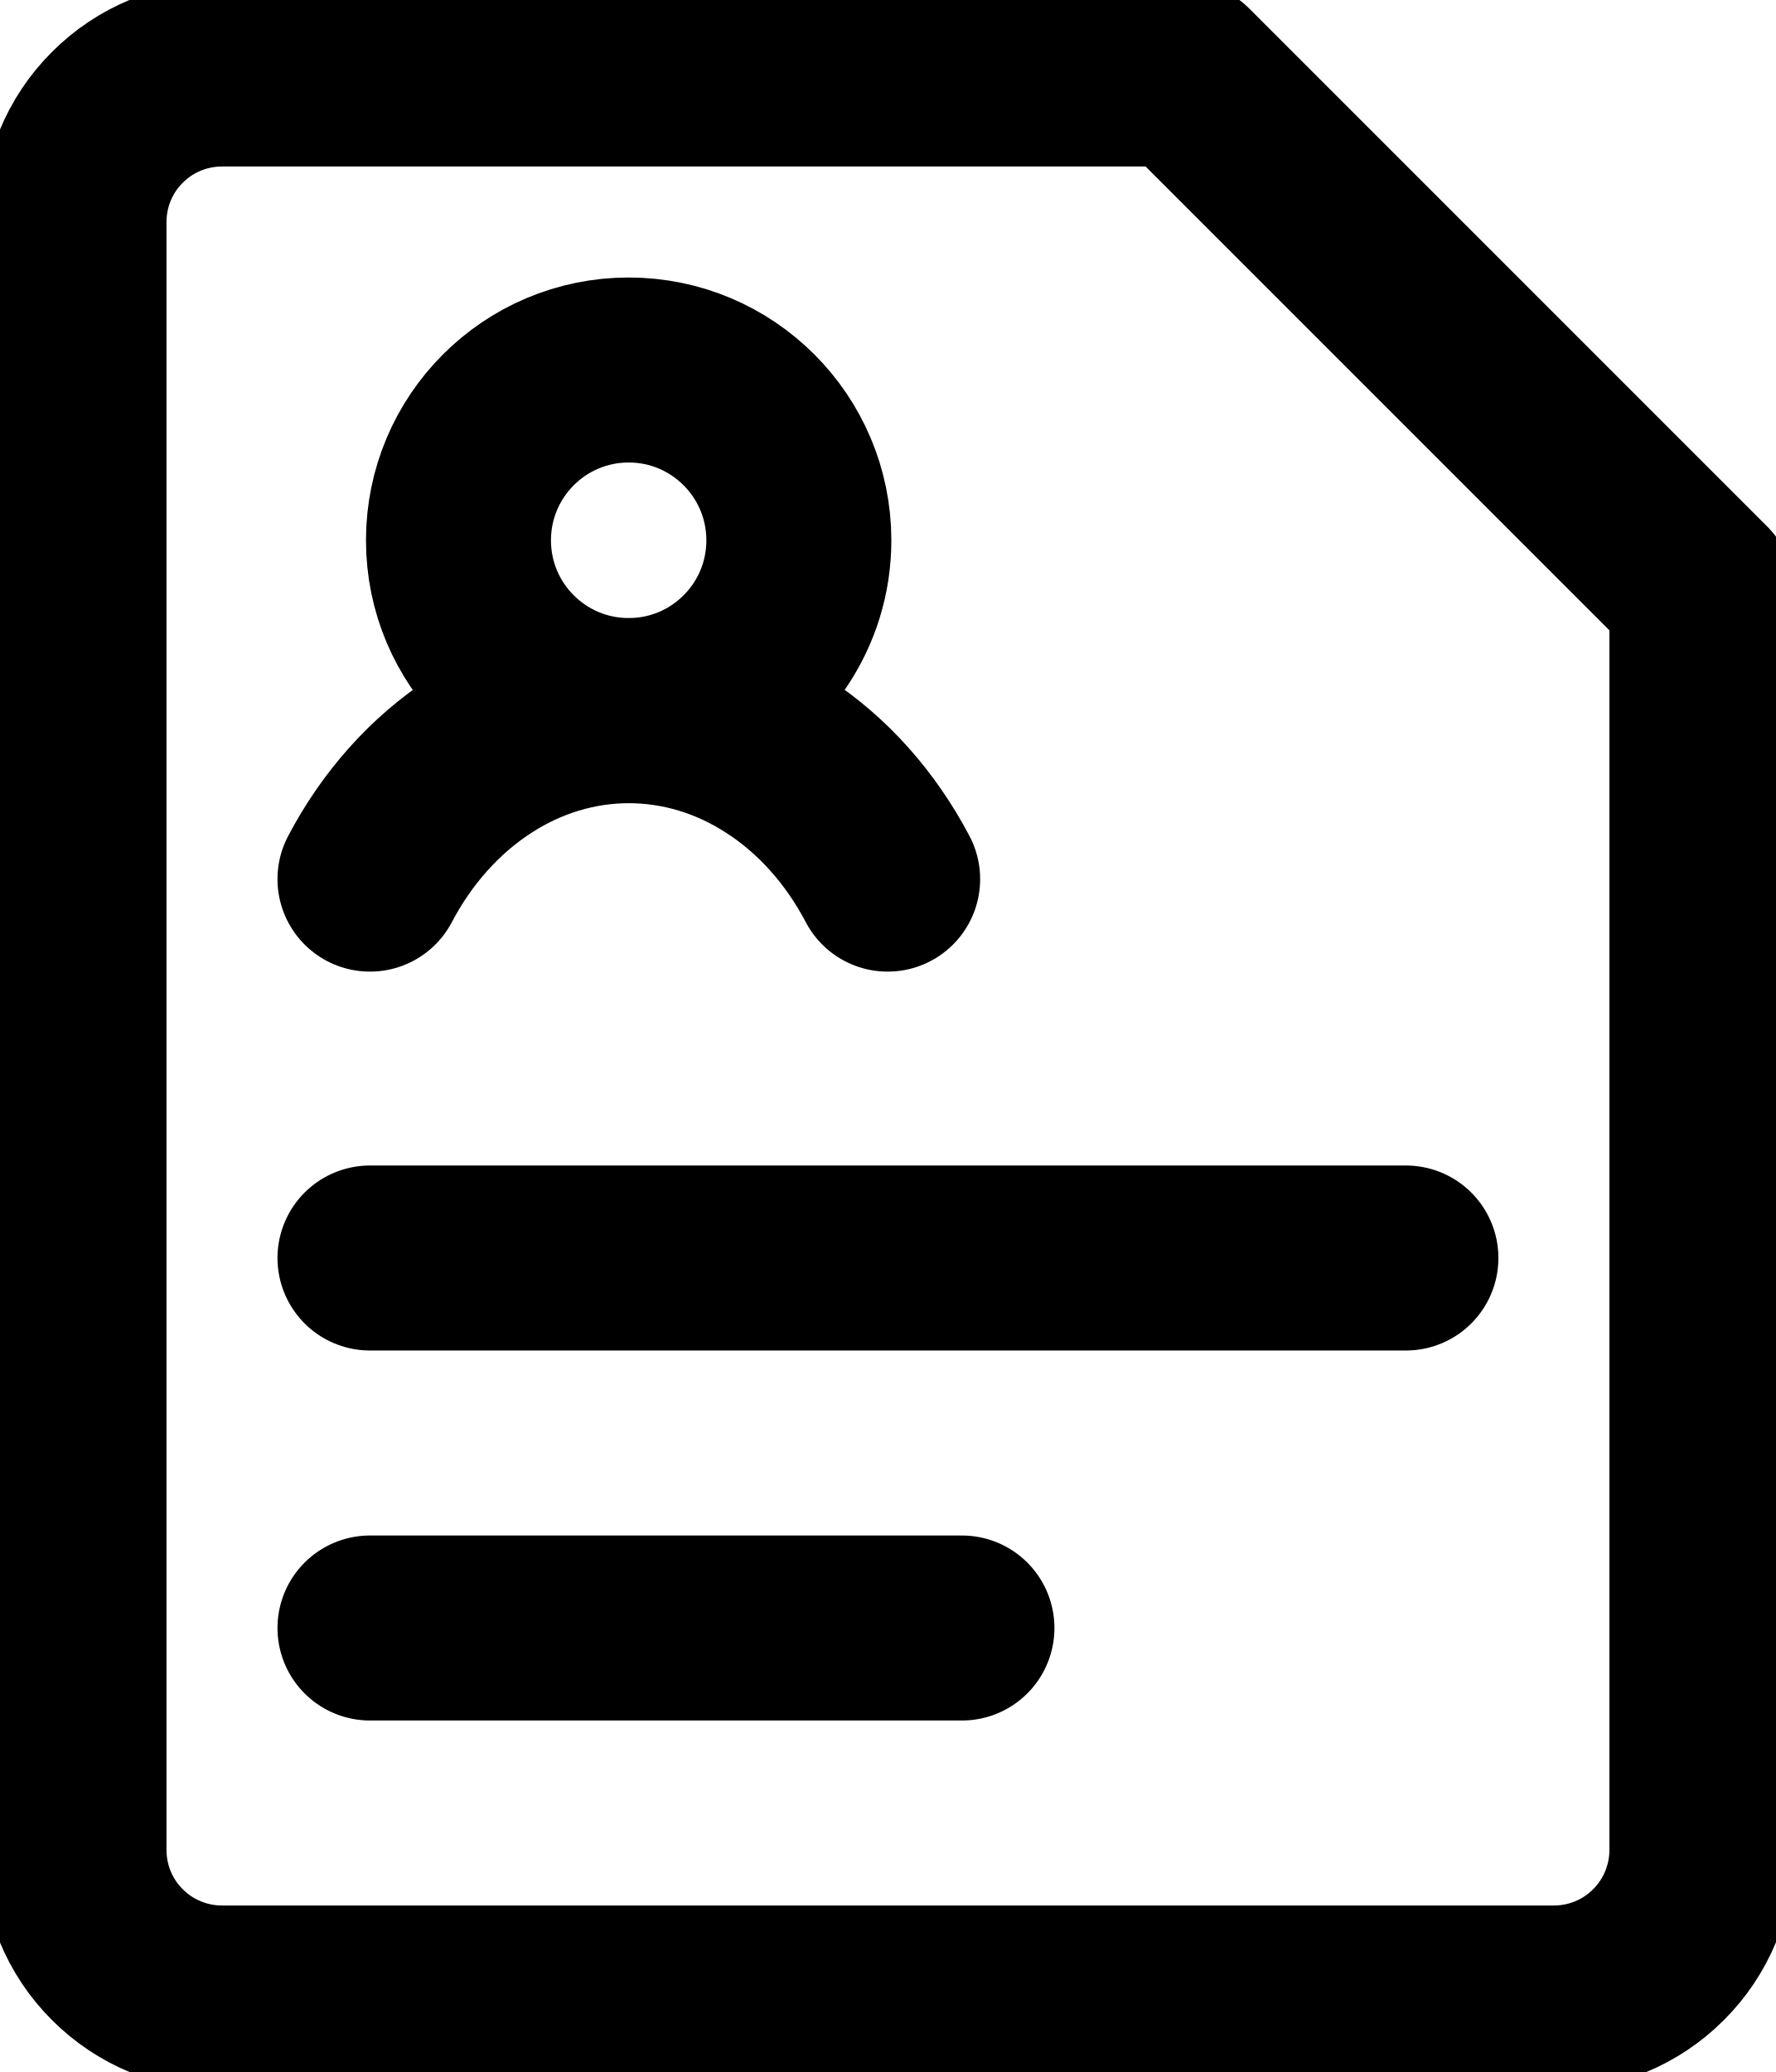
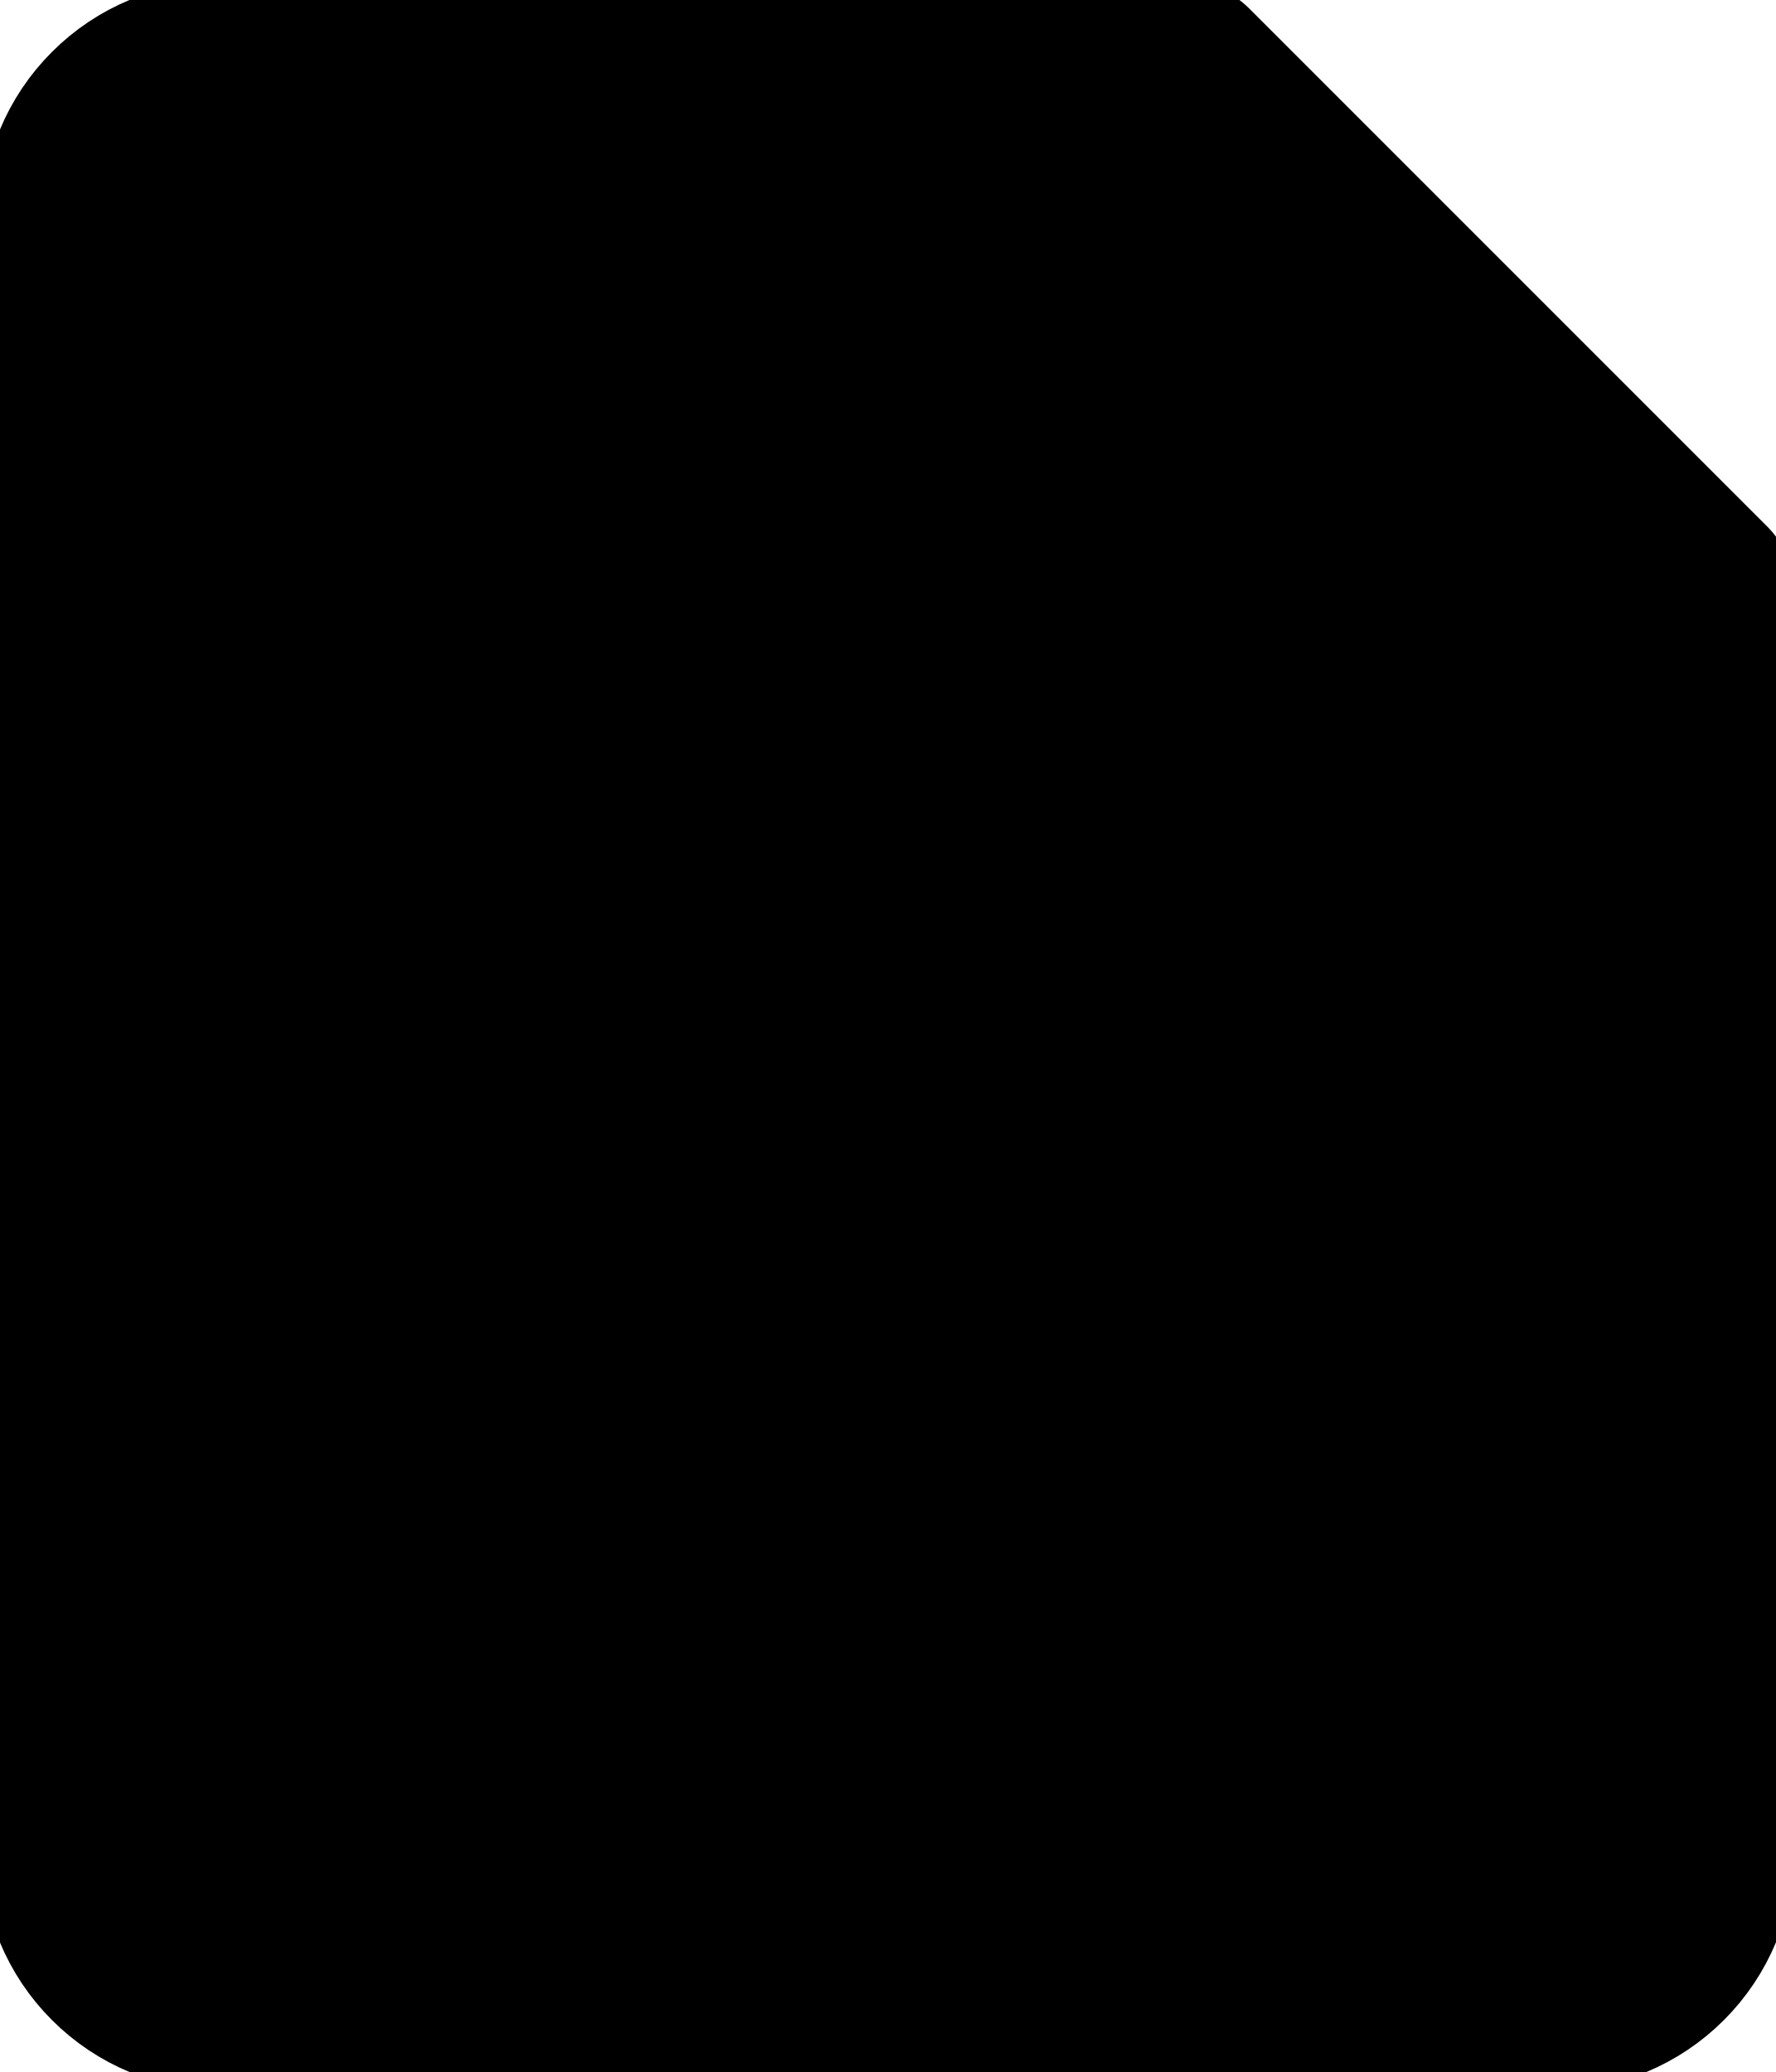
<svg xmlns="http://www.w3.org/2000/svg" viewBox="0 0 12 14" fill="none">
-   <g fill="none" stroke="#000" stroke-width="1.25" stroke-linecap="round" stroke-linejoin="round">
-     <path d="M3.098 3.651C3.098 4.286 3.613 4.801 4.248 4.801C4.409 4.801 4.562 4.768 4.7 4.709C5.111 4.533 5.398 4.125 5.398 3.651C5.398 3.015 4.883 2.5 4.248 2.5C3.613 2.5 3.098 3.015 3.098 3.651Z" />
-     <path d="M2.5 5.94C2.683 5.592 2.94 5.305 3.246 5.106C3.552 4.906 3.898 4.802 4.249 4.802C4.6 4.802 4.946 4.906 5.252 5.106C5.559 5.305 5.815 5.592 5.998 5.94" />
-     <path d="M11.5 12.5C11.5 12.765 11.395 13.02 11.207 13.207C11.02 13.395 10.765 13.5 10.5 13.5H1.5C1.235 13.5 0.98 13.395 0.793 13.207C0.605 13.02 0.5 12.765 0.5 12.5V1.5C0.5 1.235 0.605 0.98 0.793 0.793C0.98 0.605 1.235 0.5 1.5 0.5H8L11.5 4V12.5Z" />
-     <path d="M2.5 8.5H9.5" />
-     <path d="M2.5 11H6.5" />
+   <g fill="#000" stroke="#000" stroke-width="1.25" stroke-linecap="round" stroke-linejoin="round">
+     <path fill="#000" d="M11.5 12.5C11.5 12.765 11.395 13.02 11.207 13.207C11.02 13.395 10.765 13.5 10.5 13.5H1.5C1.235 13.5 0.98 13.395 0.793 13.207C0.605 13.02 0.5 12.765 0.5 12.5V1.5C0.5 1.235 0.605 0.98 0.793 0.793C0.98 0.605 1.235 0.5 1.5 0.5H8L11.5 4V12.5Z" />
+     <path fill="#000" d="M3.098 3.651C3.098 4.286 3.613 4.801 4.248 4.801C4.409 4.801 4.562 4.768 4.7 4.709C5.111 4.533 5.398 4.125 5.398 3.651C5.398 3.015 4.883 2.5 4.248 2.5C3.613 2.5 3.098 3.015 3.098 3.651Z" />
+     <path fill="none" d="M2.5 5.94C2.683 5.592 2.94 5.305 3.246 5.106C3.552 4.906 3.898 4.802 4.249 4.802C4.6 4.802 4.946 4.906 5.252 5.106C5.559 5.305 5.815 5.592 5.998 5.94" />
+     <path fill="none" d="M2.5 8.5H9.5" />
+     <path fill="none" d="M2.5 11H6.5" />
  </g>
</svg>
